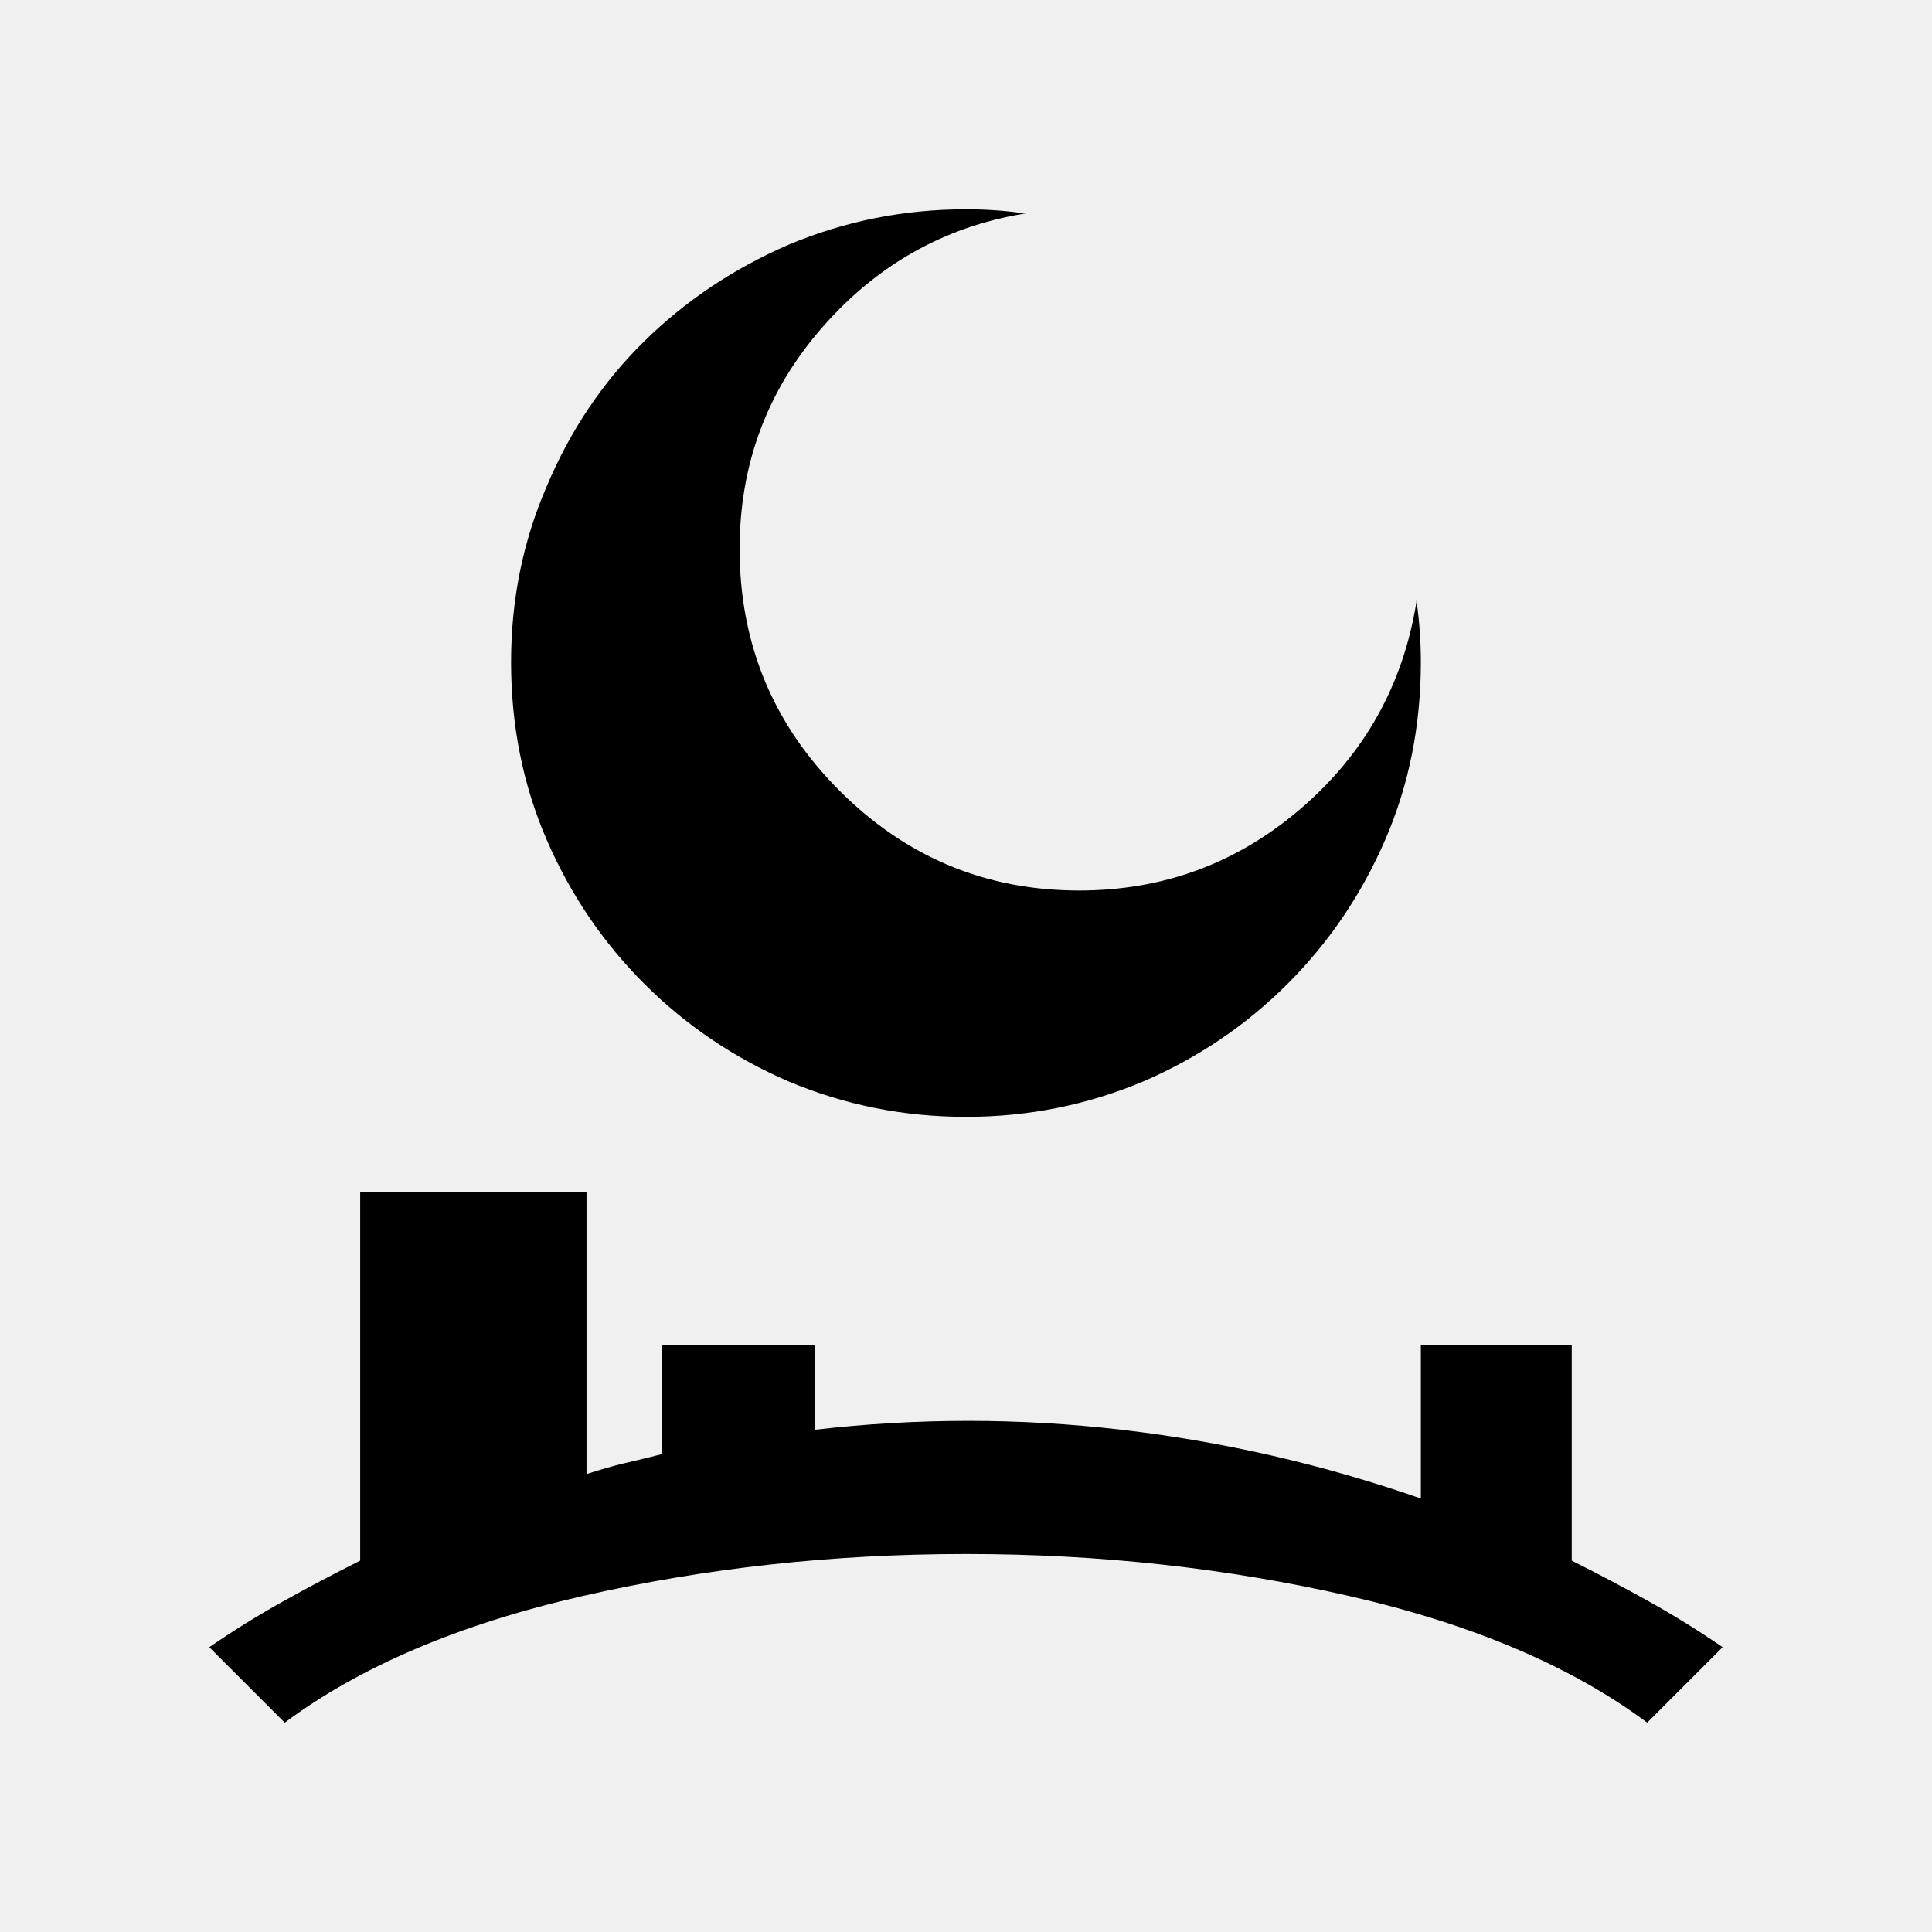
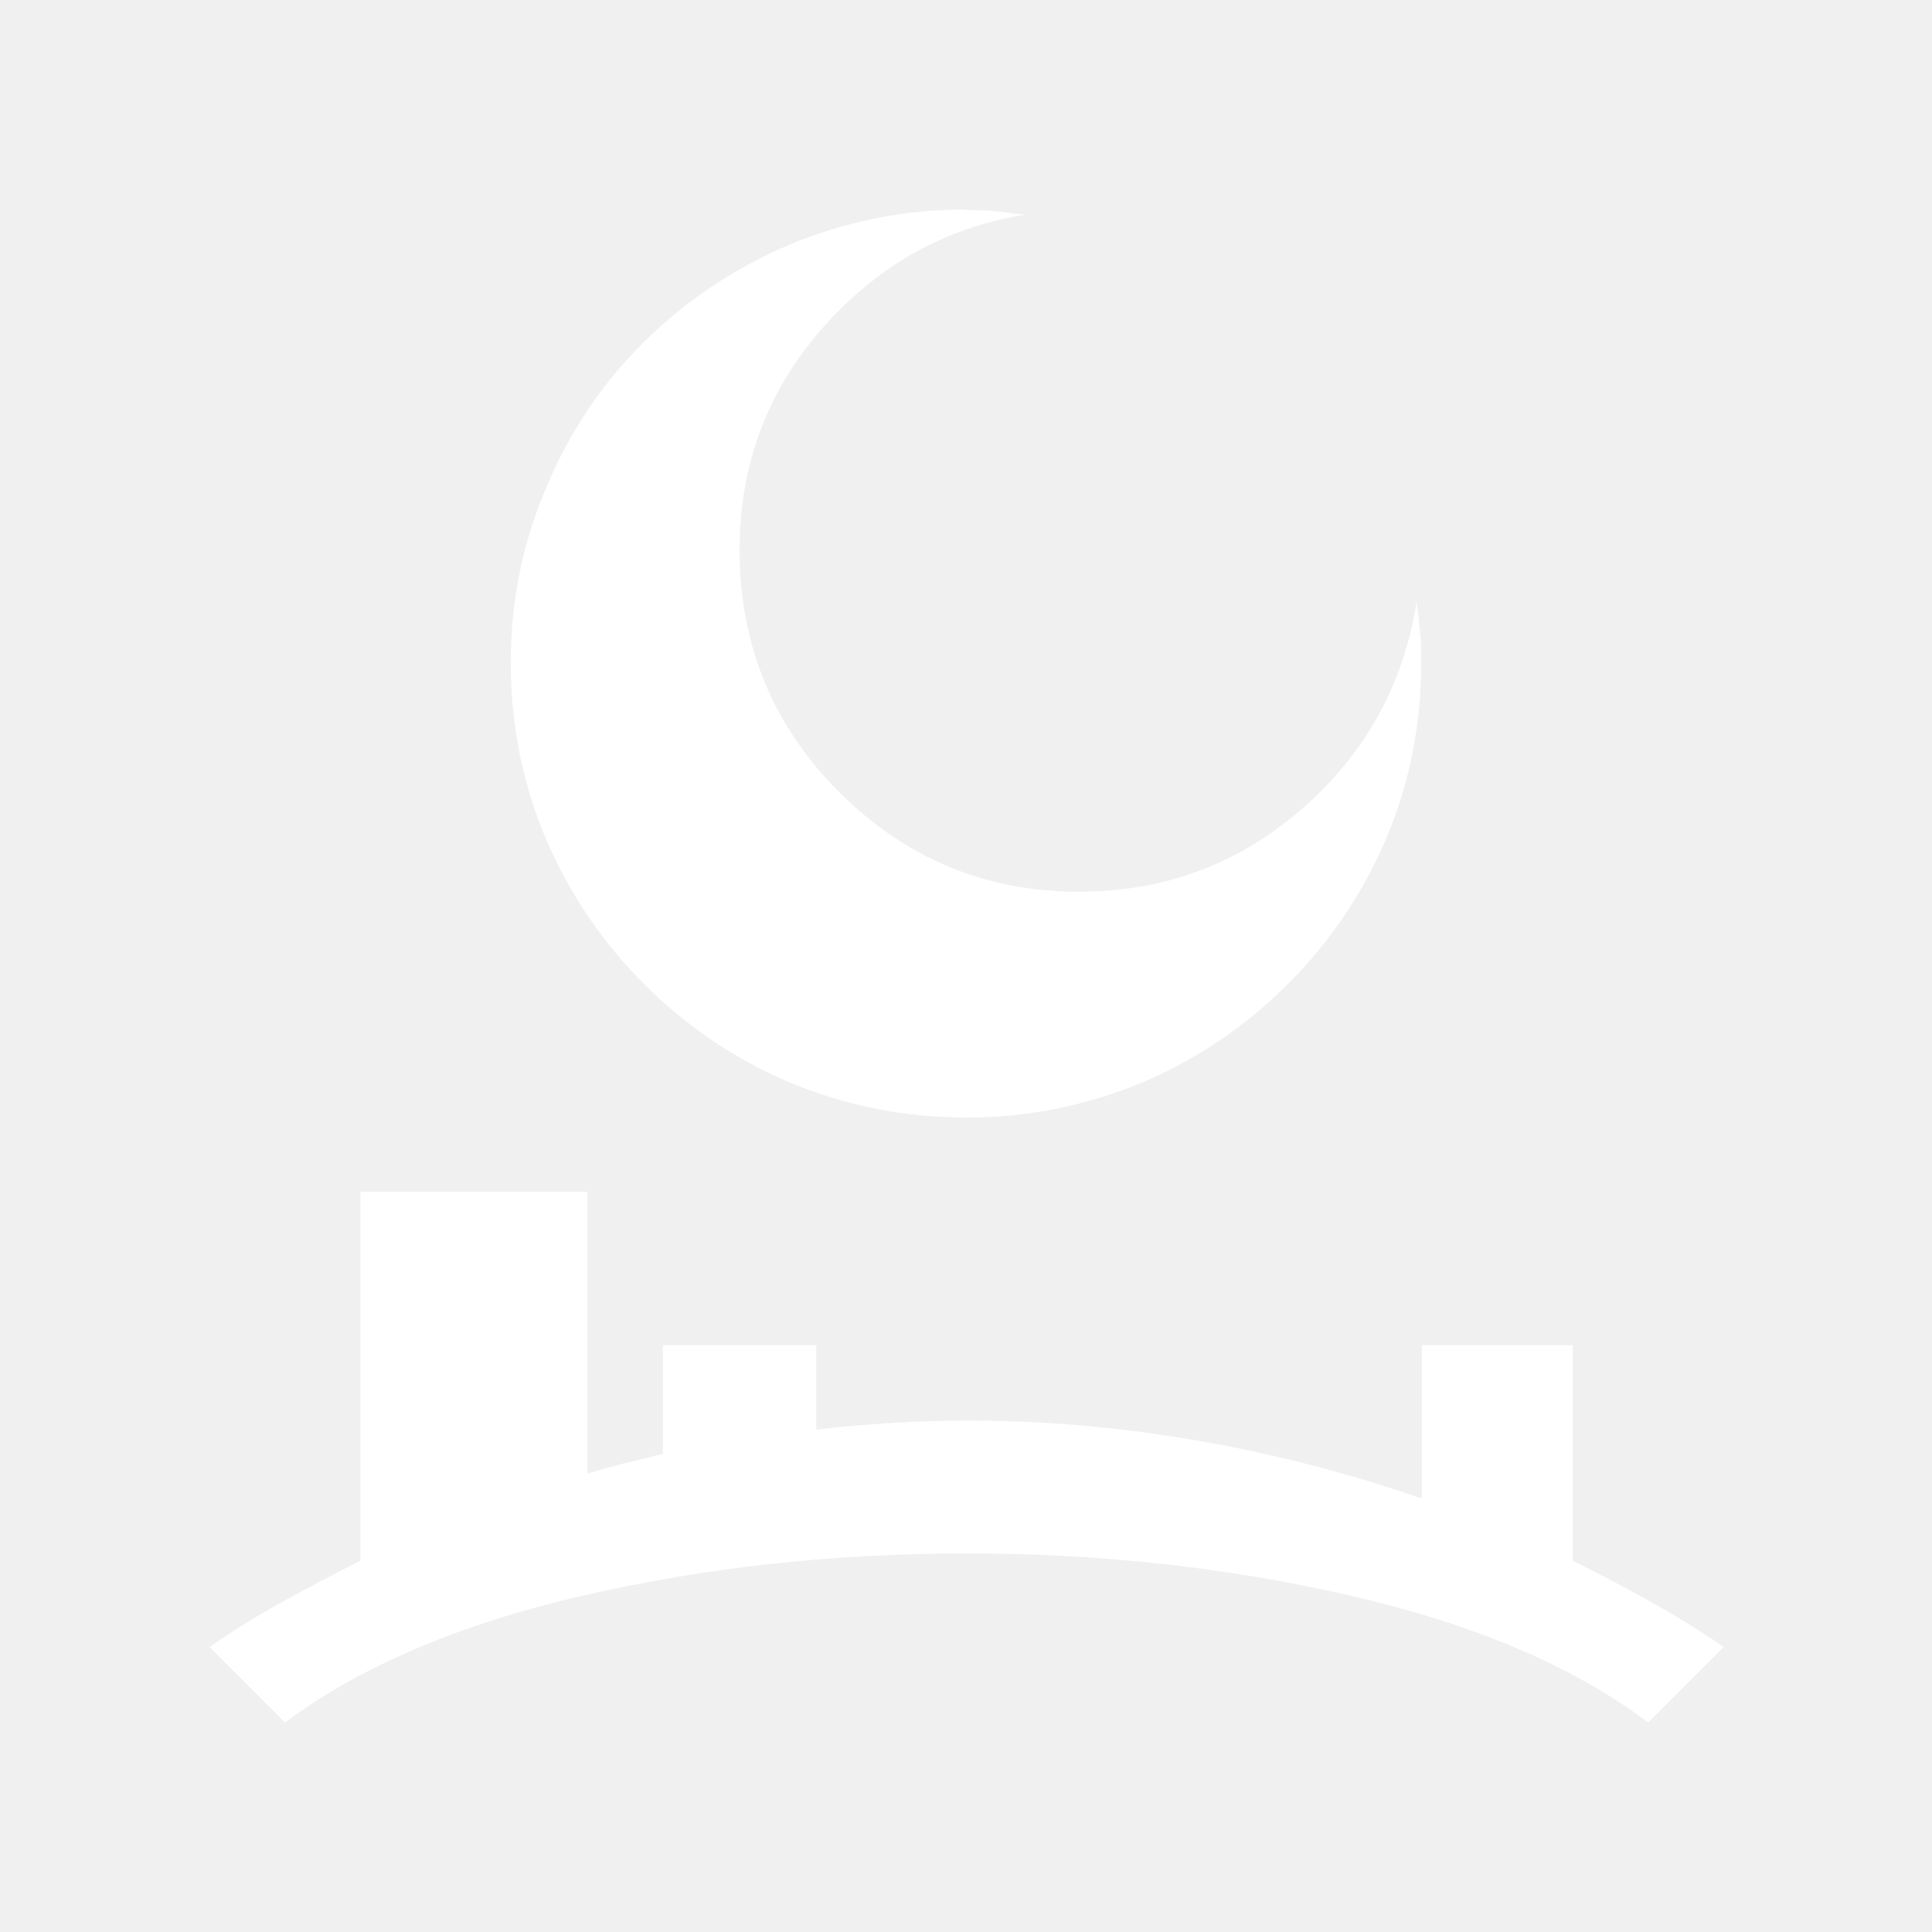
- <svg xmlns="http://www.w3.org/2000/svg" width="32" height="32" viewBox="0 0 8.467 8.467" version="1.1" id="svg8">
-   <defs id="defs2" />
-   <g id="layer1" transform="translate(0,-288.5333)">
-     <g id="g817" transform="matrix(0.00972465,0,0,-0.00972465,-0.7456912,297.1233)">
-       <path id="path815" d="M 512,789 Q 470,789 432,773 395,757 367,729.5 339,702 323,664 307,627 307,585 v 0 q 0,-43 16,-80 16,-37 44,-65 28,-28 65,-44 38,-16 80,-16 v 0 q 42,0 80,16 37,16 65,44 28,28 44,65 16,37 16,80 v 0 q 0,7 -0.5,14 -0.5,7 -1.5,14 v -1 q -9,-56 -52,-93 -43,-37 -100,-37 v 0 q -63,0 -108,45 -45,45 -45,109 v 0 q 0,57 37,99.5 37,42.5 91,51.5 h 1 q -6,1 -13,1.5 -7,0.5 -14,0.5 z M 239,346 V 180 Q 221,171 204,161.5 187,152 171,141 l 34,-34 q 51,38 134,57 83,19 173,19 90,0 173,-19 83,-19 134,-57 l 34,34 q -16,11 -33,20.5 -17,9.5 -35,18.5 v 97 h -68 v -69 q -66,23 -135,31 -69,8 -138,0 v 38 h -69 v -49 q -8,-2 -16.5,-4 -8.5,-2 -17.5,-5 v 127 z" style="fill:currentColor" />
+ <svg xmlns="http://www.w3.org/2000/svg" version="1.1" viewBox="0 0 32 32">
+   <defs>
+     <style>
+       .st0 {
+         fill: #fff;
+       }
+     </style>
+   </defs>
+   <g id="svg8">
+     <g id="layer1">
+       <g id="g817">
+         <path id="path815" class="st0" d="M16,3.47c-1.03,0-2.01.2-2.94.59-.91.39-1.7.92-2.39,1.6s-1.23,1.48-1.62,2.41c-.39.91-.59,1.87-.59,2.9h0c0,1.05.2,2.03.59,2.94.39.91.93,1.7,1.62,2.39s1.48,1.23,2.39,1.62c.93.39,1.91.59,2.94.59h0c1.03,0,2.01-.2,2.94-.59.91-.39,1.7-.93,2.39-1.62s1.23-1.48,1.62-2.39c.39-.91.59-1.89.59-2.94h0c0-.17,0-.34-.02-.51s-.03-.34-.06-.51v.04c-.22,1.37-.86,2.51-1.91,3.42-1.05.91-2.28,1.36-3.68,1.36h0c-1.54,0-2.87-.55-3.97-1.65s-1.65-2.44-1.65-4.01h0c0-1.4.45-2.62,1.36-3.66s2.02-1.67,3.34-1.89h.04c-.15-.02-.31-.04-.48-.06s-.34-.02-.51-.02ZM5.97,19.75v6.1c-.44.22-.87.45-1.29.68s-.82.48-1.21.75l1.25,1.25c1.25-.93,2.89-1.63,4.93-2.1s4.15-.7,6.36-.7,4.32.23,6.36.7,3.68,1.16,4.93,2.1l1.25-1.25c-.39-.27-.8-.52-1.21-.75s-.85-.46-1.29-.68v-3.57h-2.5v2.54c-1.62-.56-3.27-.94-4.96-1.14s-3.38-.2-5.07,0v-1.4h-2.54v1.8c-.2.05-.4.1-.61.15s-.42.11-.64.18v-4.67h-3.75Z" />
+       </g>
    </g>
  </g>
</svg>
